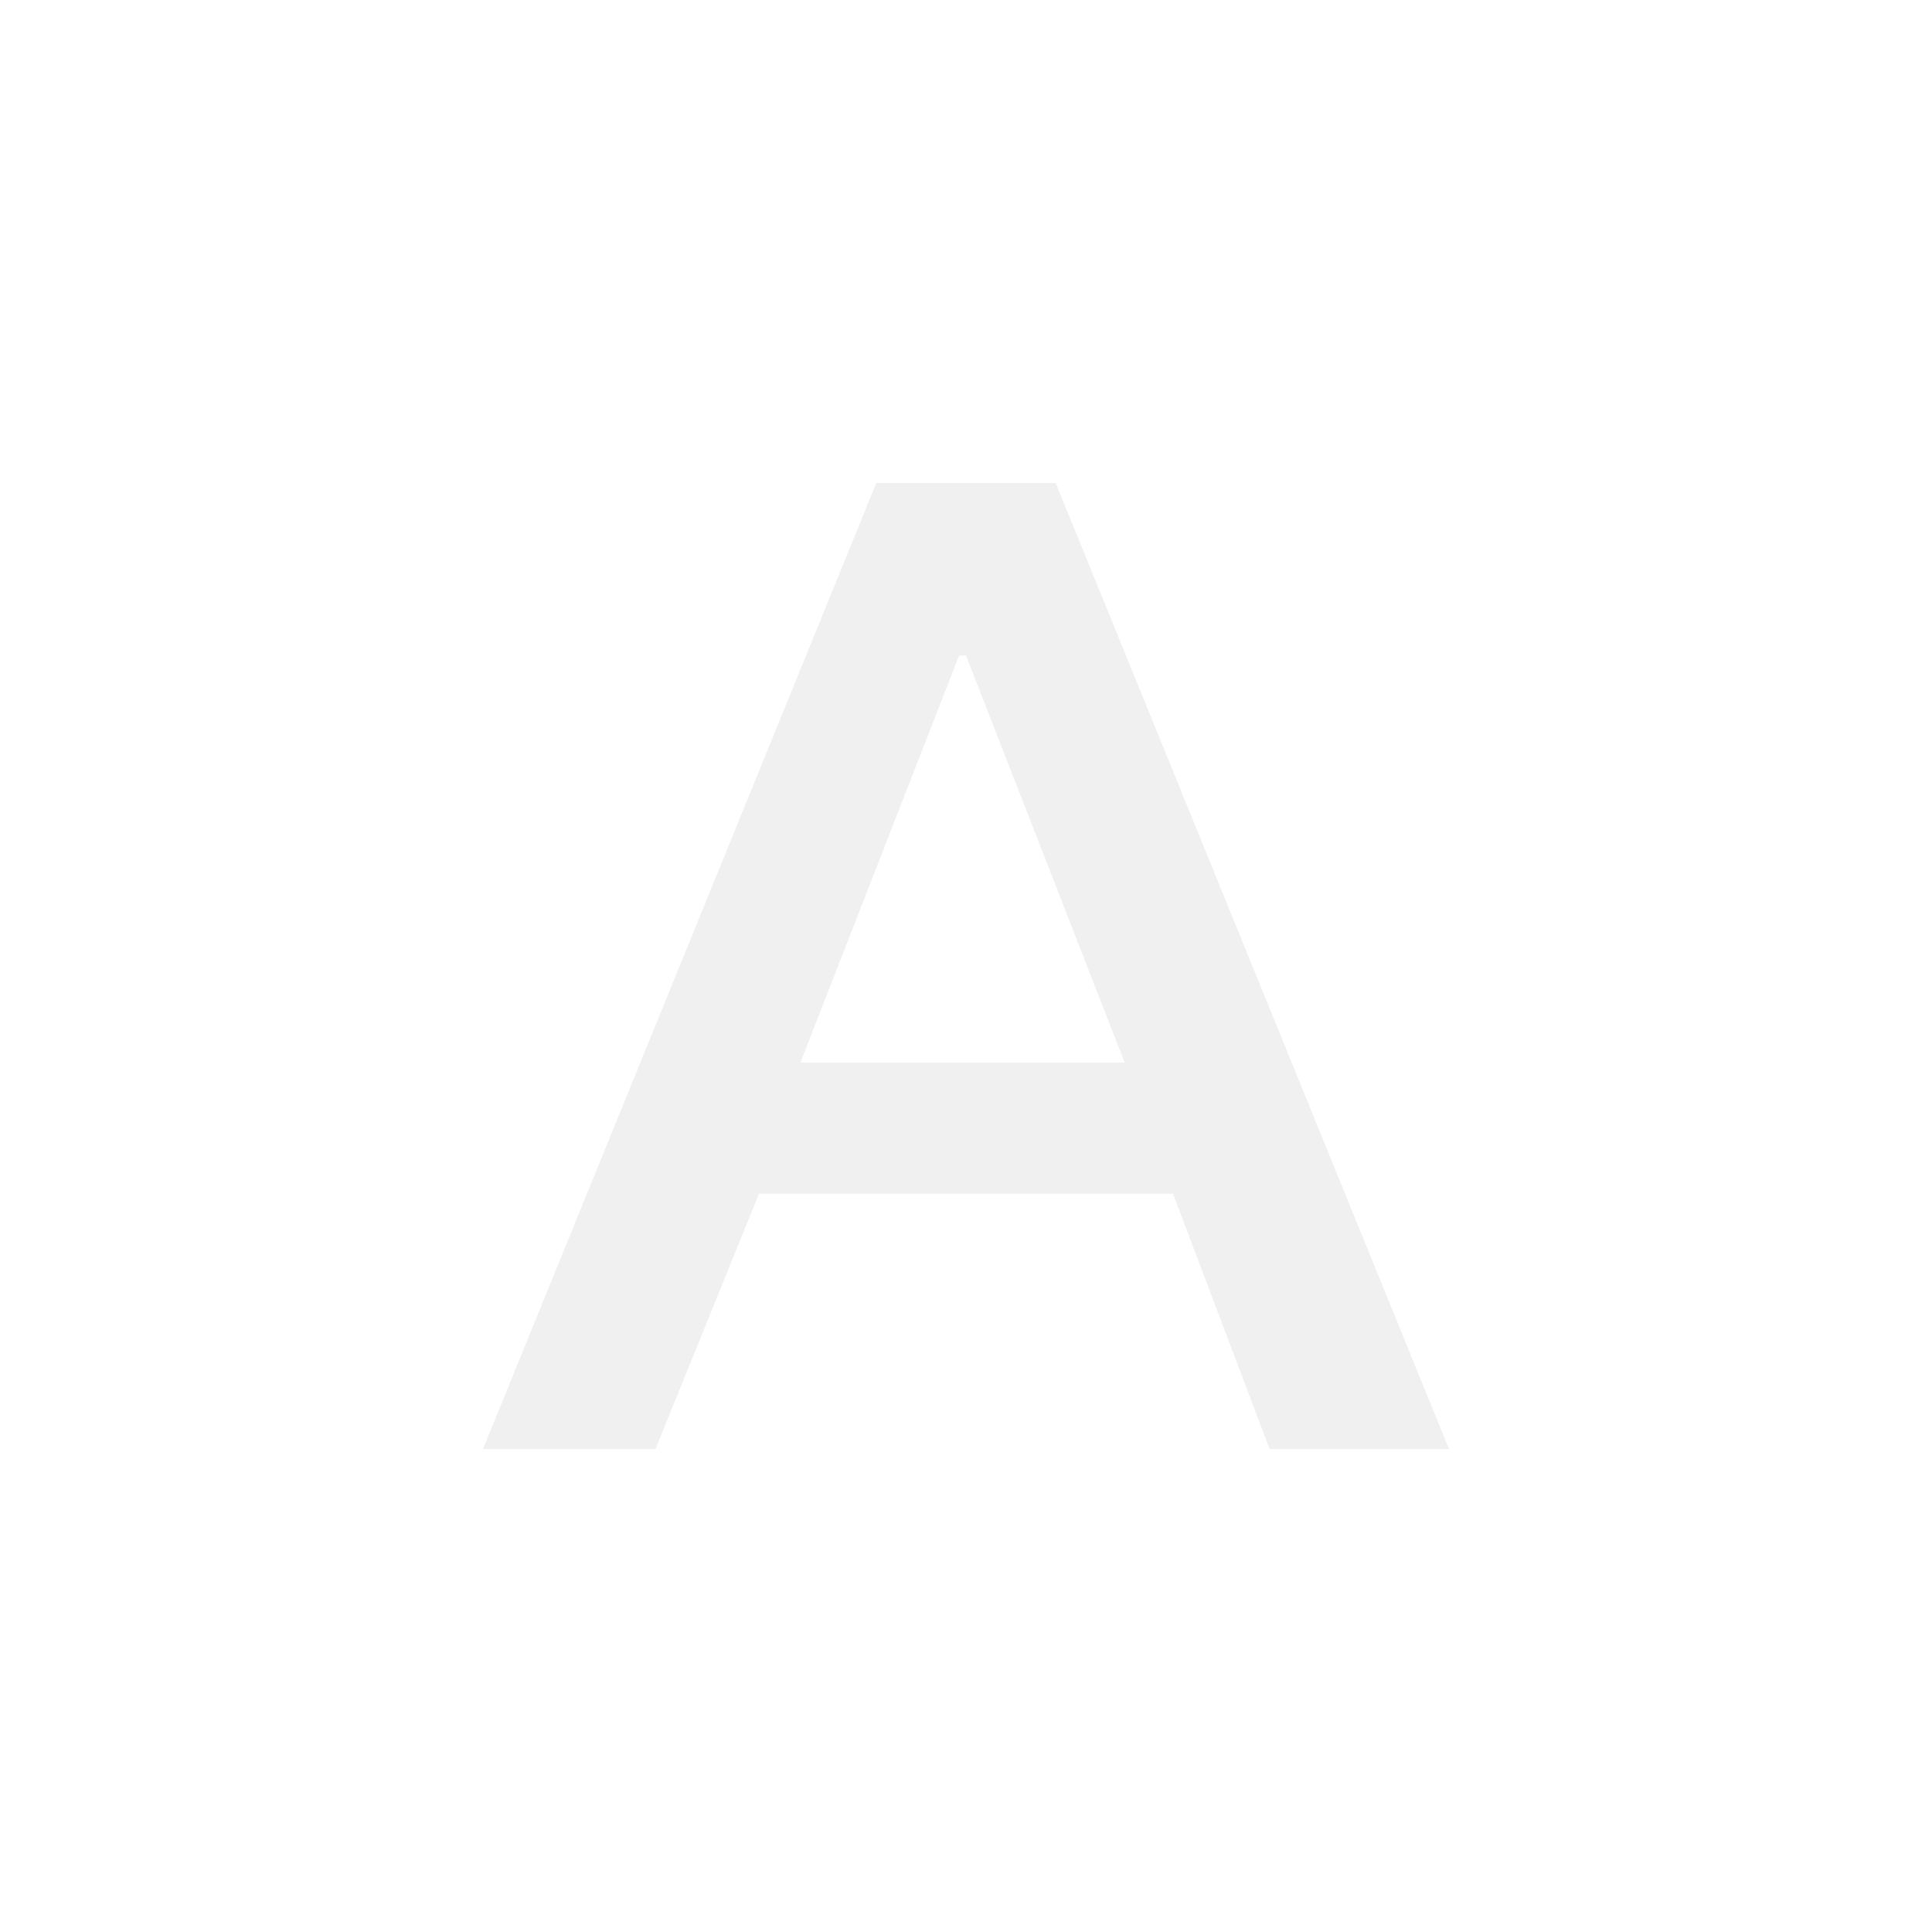
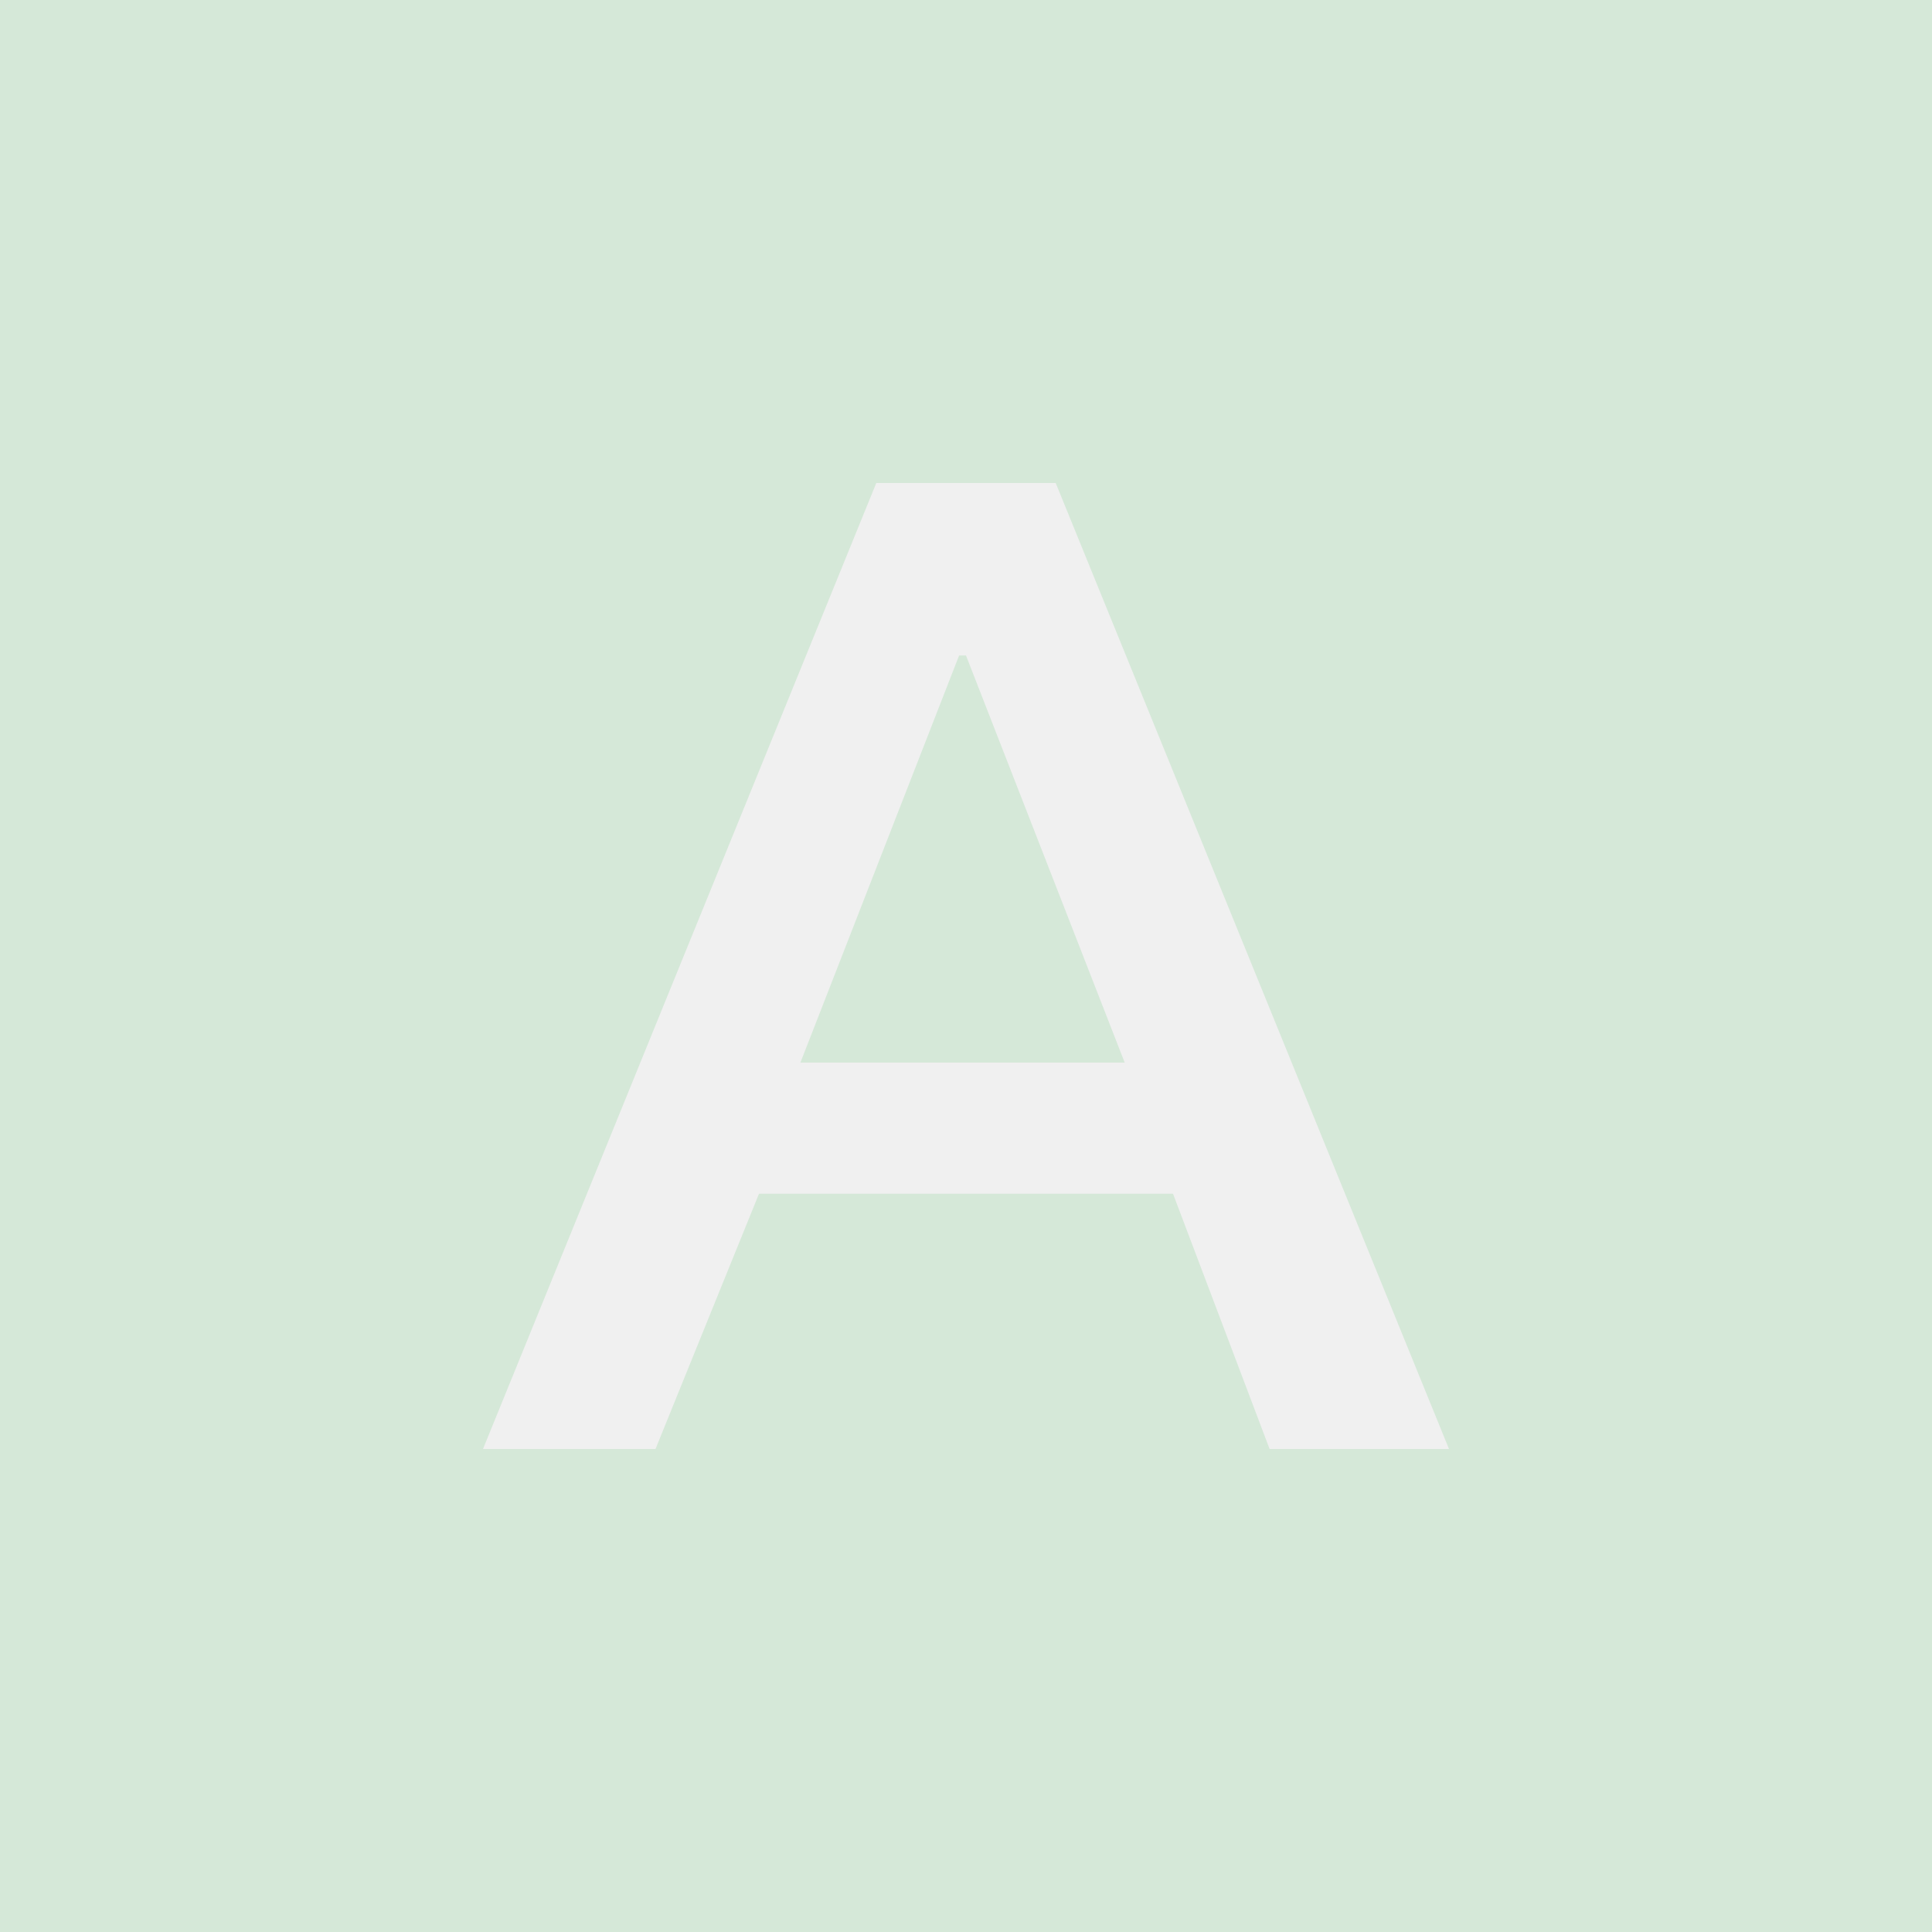
<svg xmlns="http://www.w3.org/2000/svg" version="1.1" id="图层_1" x="0px" y="0px" viewBox="0 0 28 28" style="enable-background:new 0 0 28 28;" xml:space="preserve">
  <style type="text/css">
- 	.st0{fill:#FFFFFF;}
+ 	.st0{fill:#d5e8d8;}
</style>
  <path class="st0" d="M13.9,9.5l-2.3,5.9h4.7l-2.3-5.9H13.9z M0,0v28h28V0H0z M18.4,21L17,17.3h-6L9.5,21H7l5.7-14h2.6L21,21H18.4z" />
</svg>
